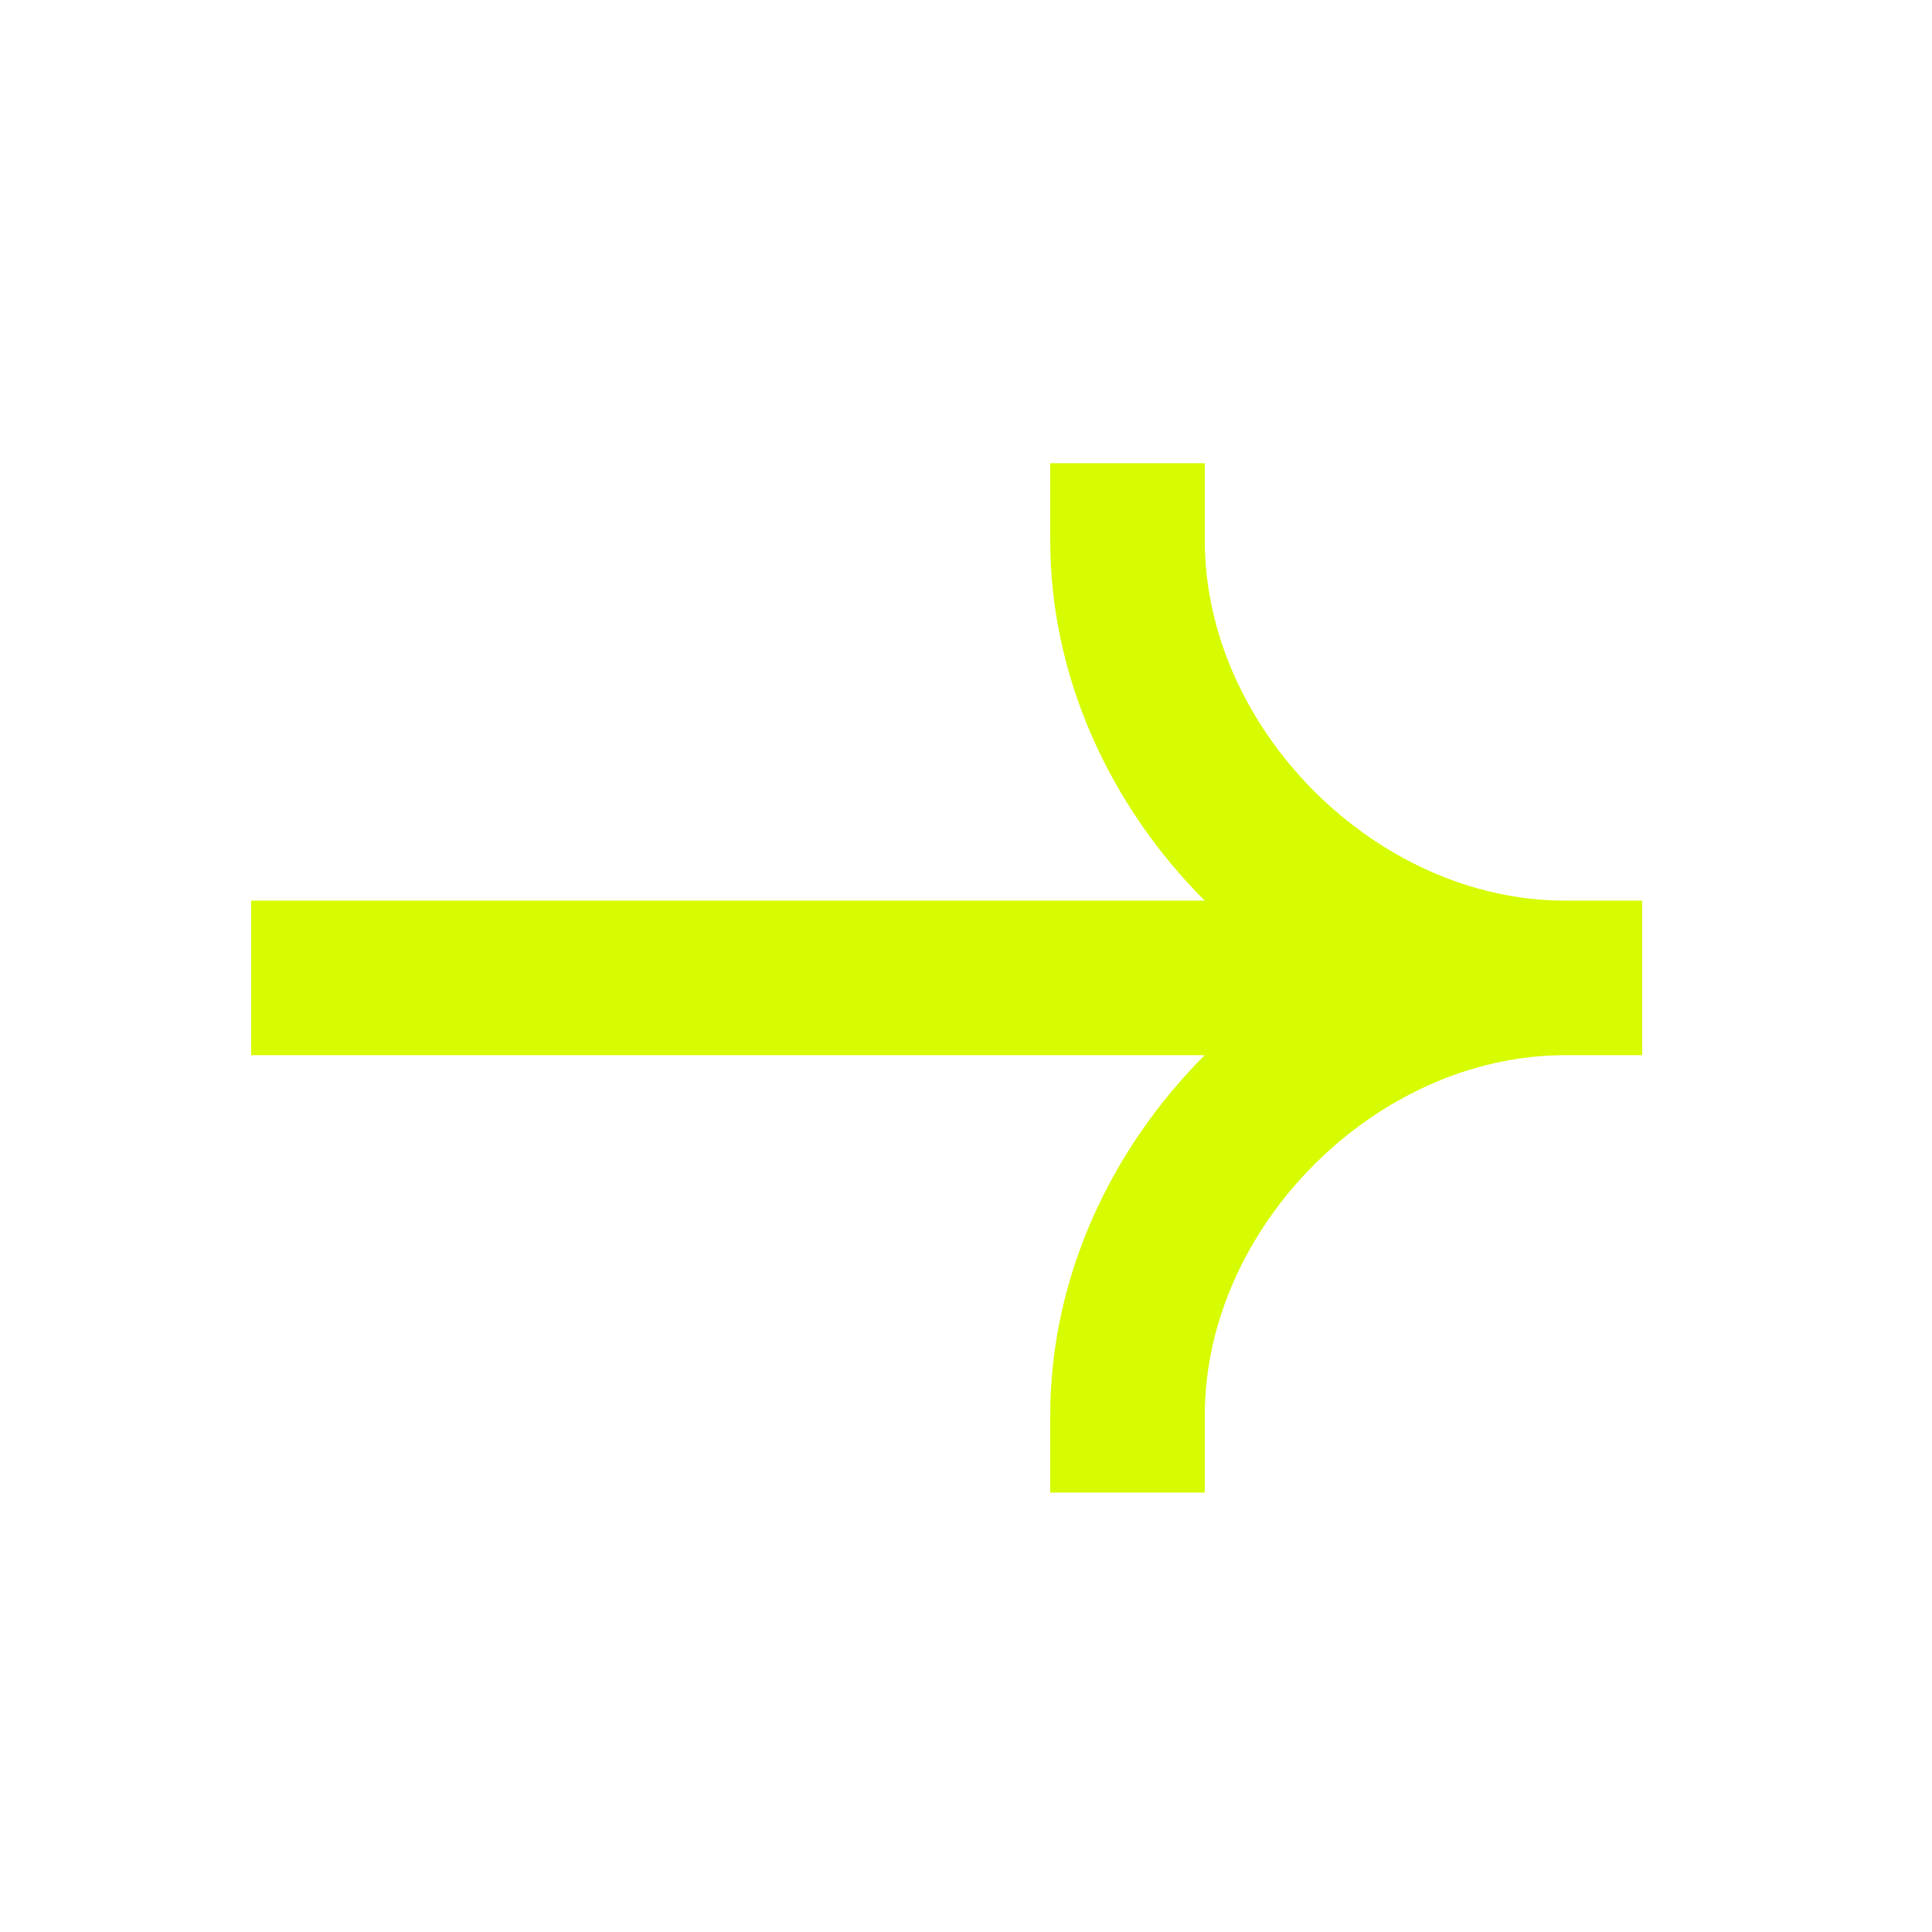
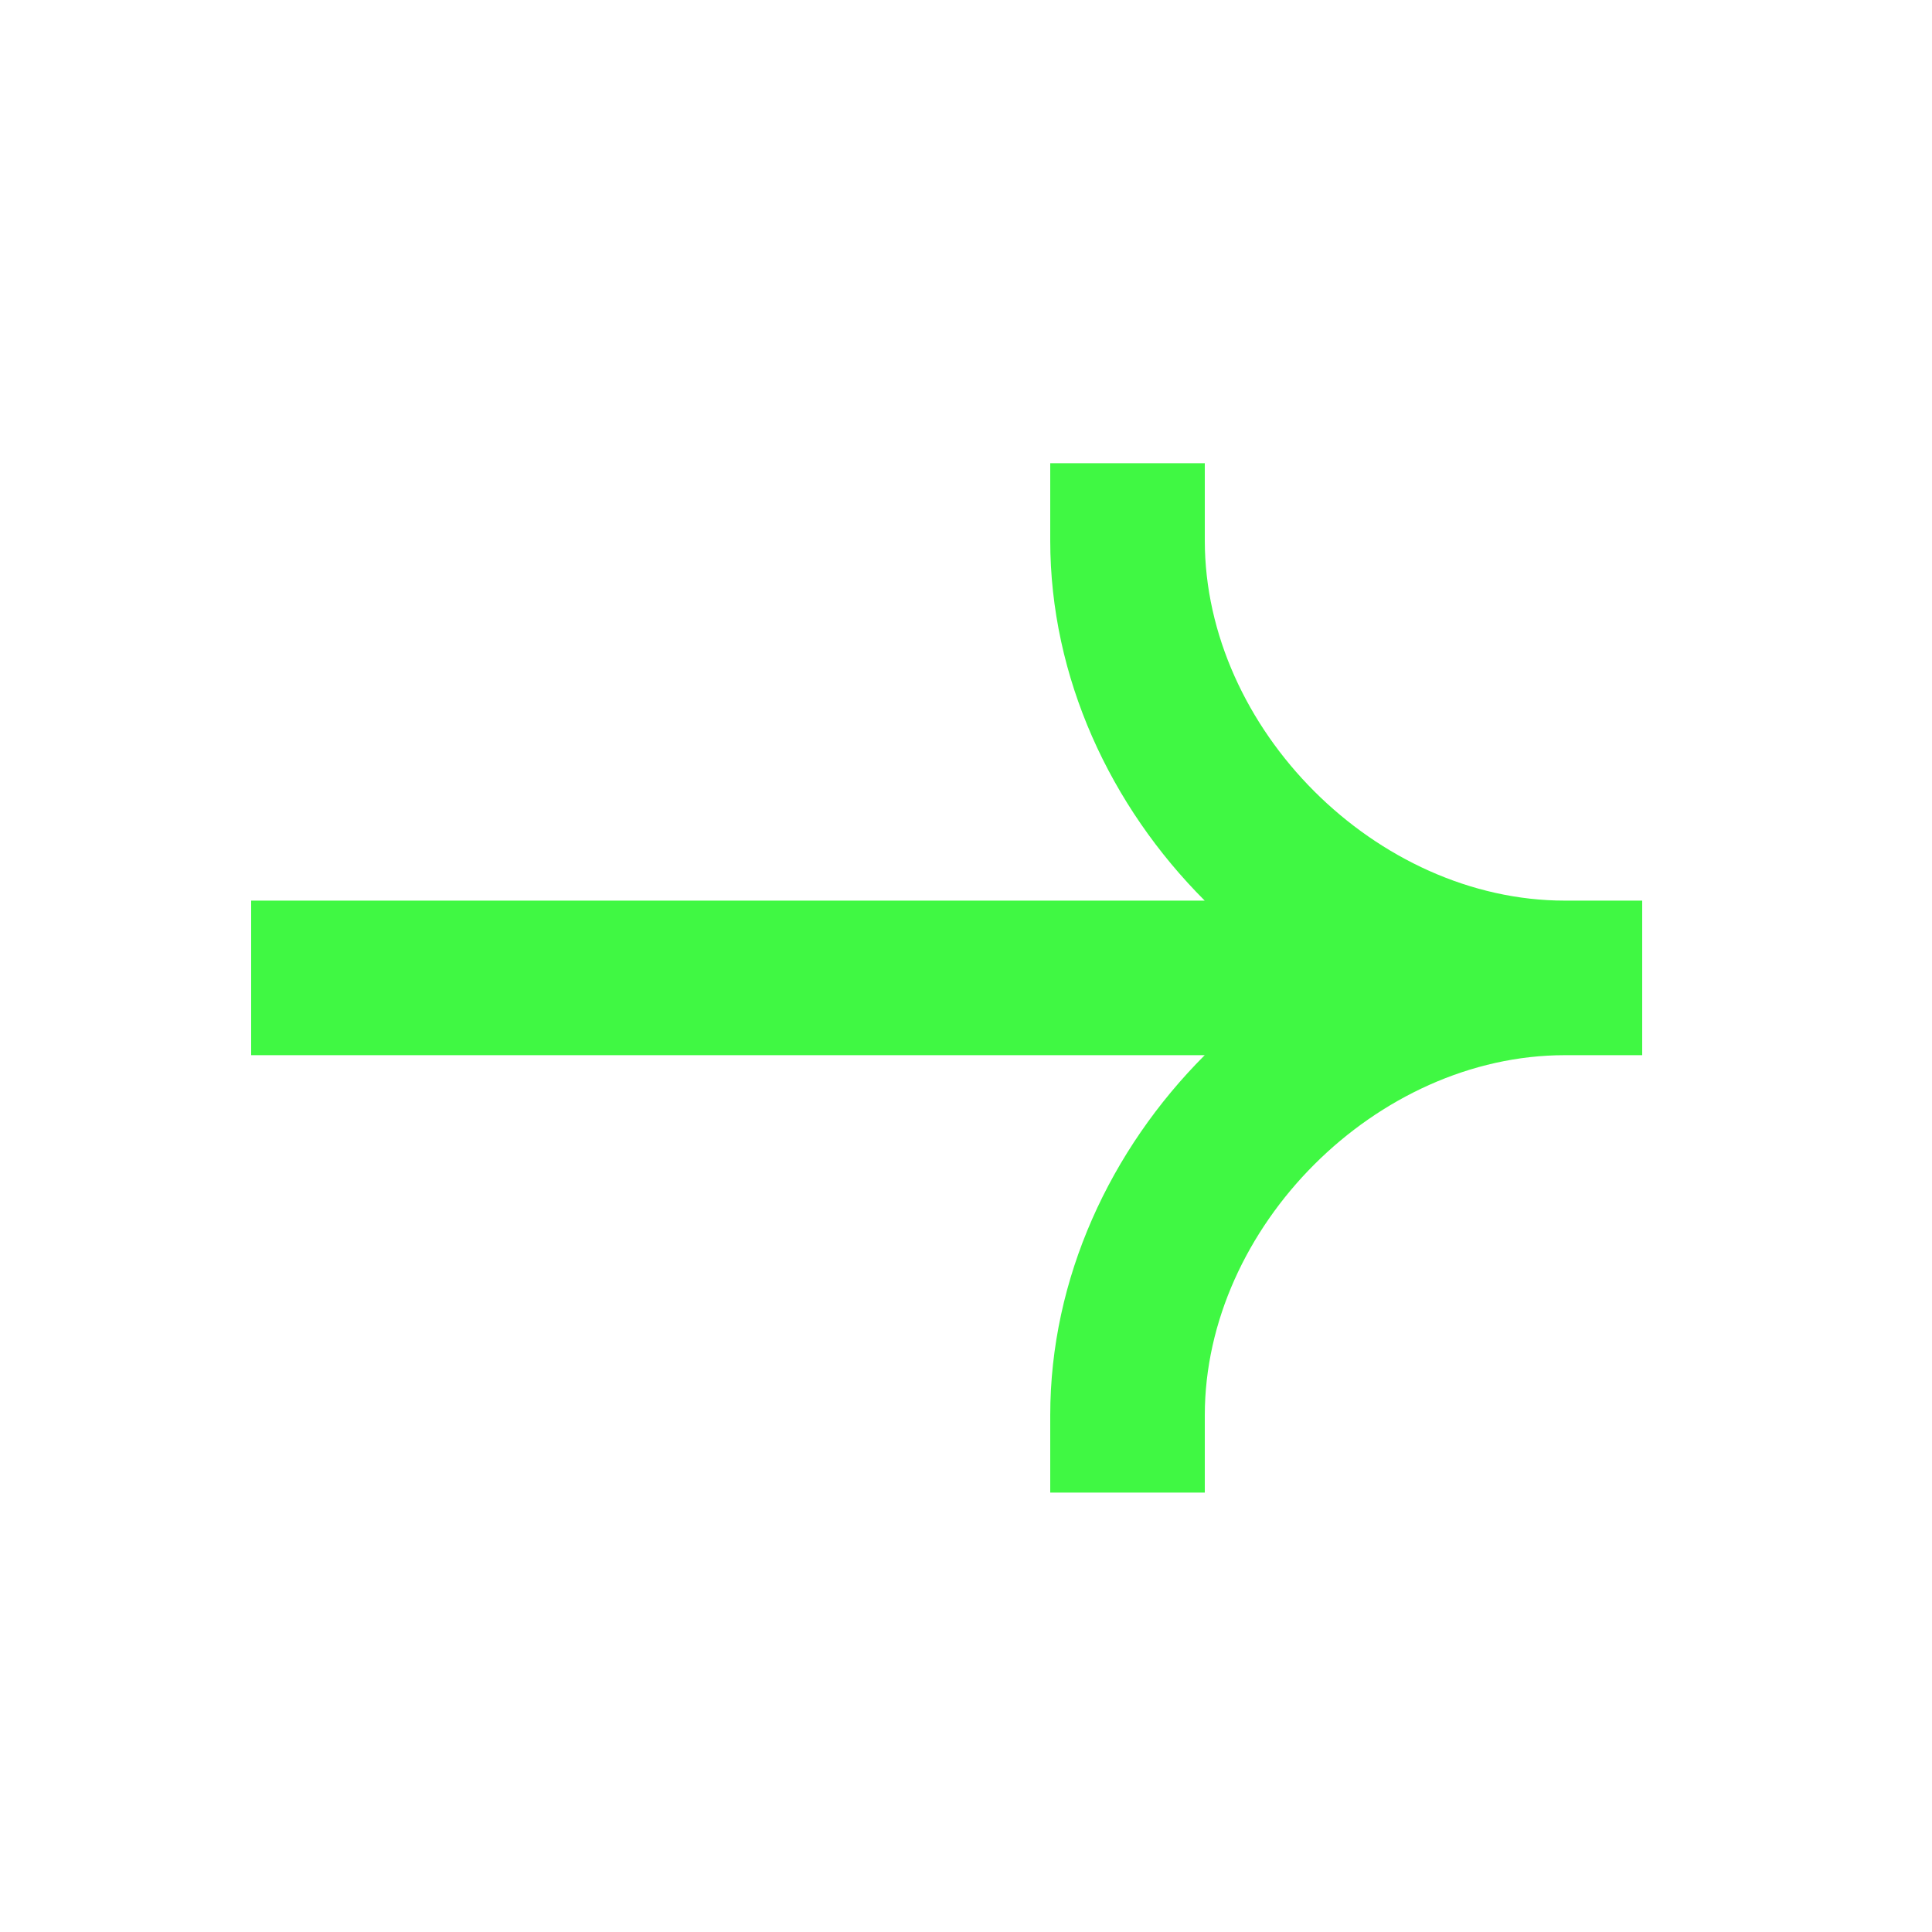
<svg xmlns="http://www.w3.org/2000/svg" width="25" height="25" viewBox="0 0 25 25" fill="none">
-   <path fill-rule="evenodd" clip-rule="evenodd" d="M20.25 11.654C17.812 11.654 15.59 9.433 15.59 6.994V5.994H13.59V6.994C13.59 8.768 14.368 10.432 15.589 11.654H3.25V13.654H15.589C14.368 14.876 13.59 16.54 13.59 18.314V19.314H15.59V18.314C15.59 15.875 17.812 13.654 20.25 13.654H21.25V11.654H20.25Z" fill="#D7FB00" />
+   <path fill-rule="evenodd" clip-rule="evenodd" d="M20.25 11.654C17.812 11.654 15.59 9.433 15.59 6.994V5.994H13.59V6.994C13.59 8.768 14.368 10.432 15.589 11.654H3.25V13.654H15.589C14.368 14.876 13.59 16.54 13.59 18.314V19.314H15.59V18.314C15.59 15.875 17.812 13.654 20.25 13.654H21.25V11.654H20.25Z" fill="#40f843" />
</svg>
